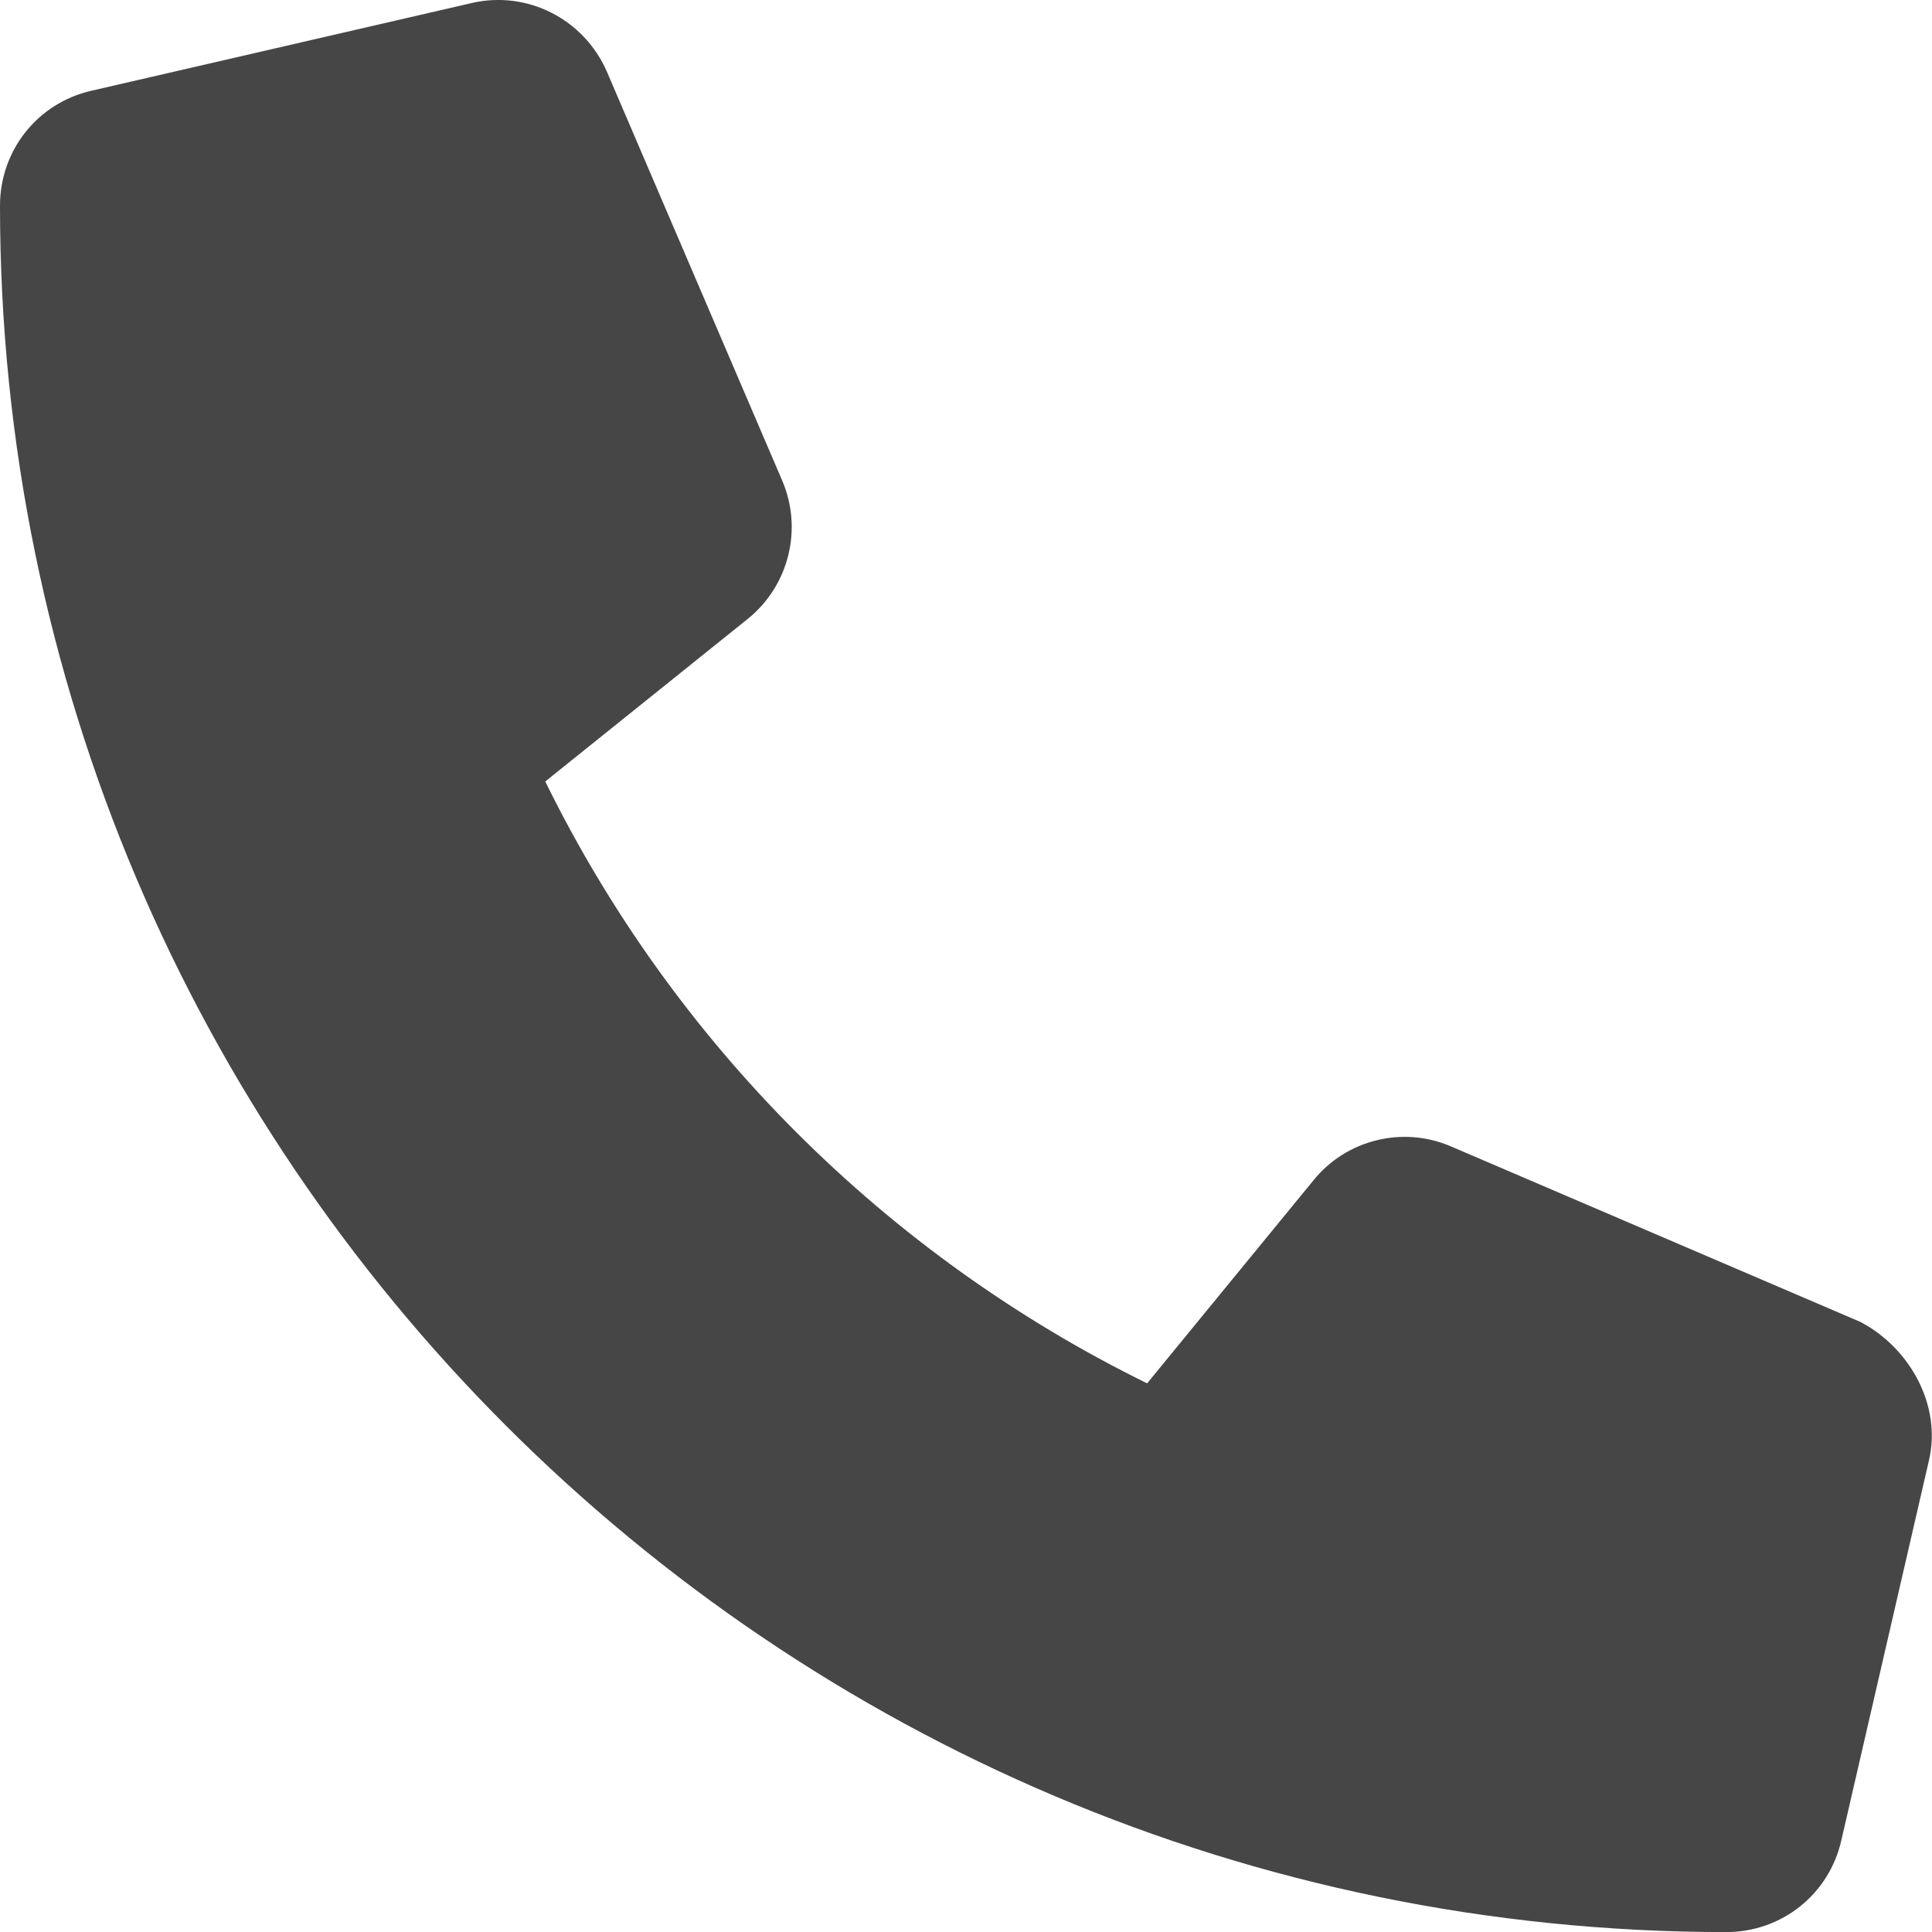
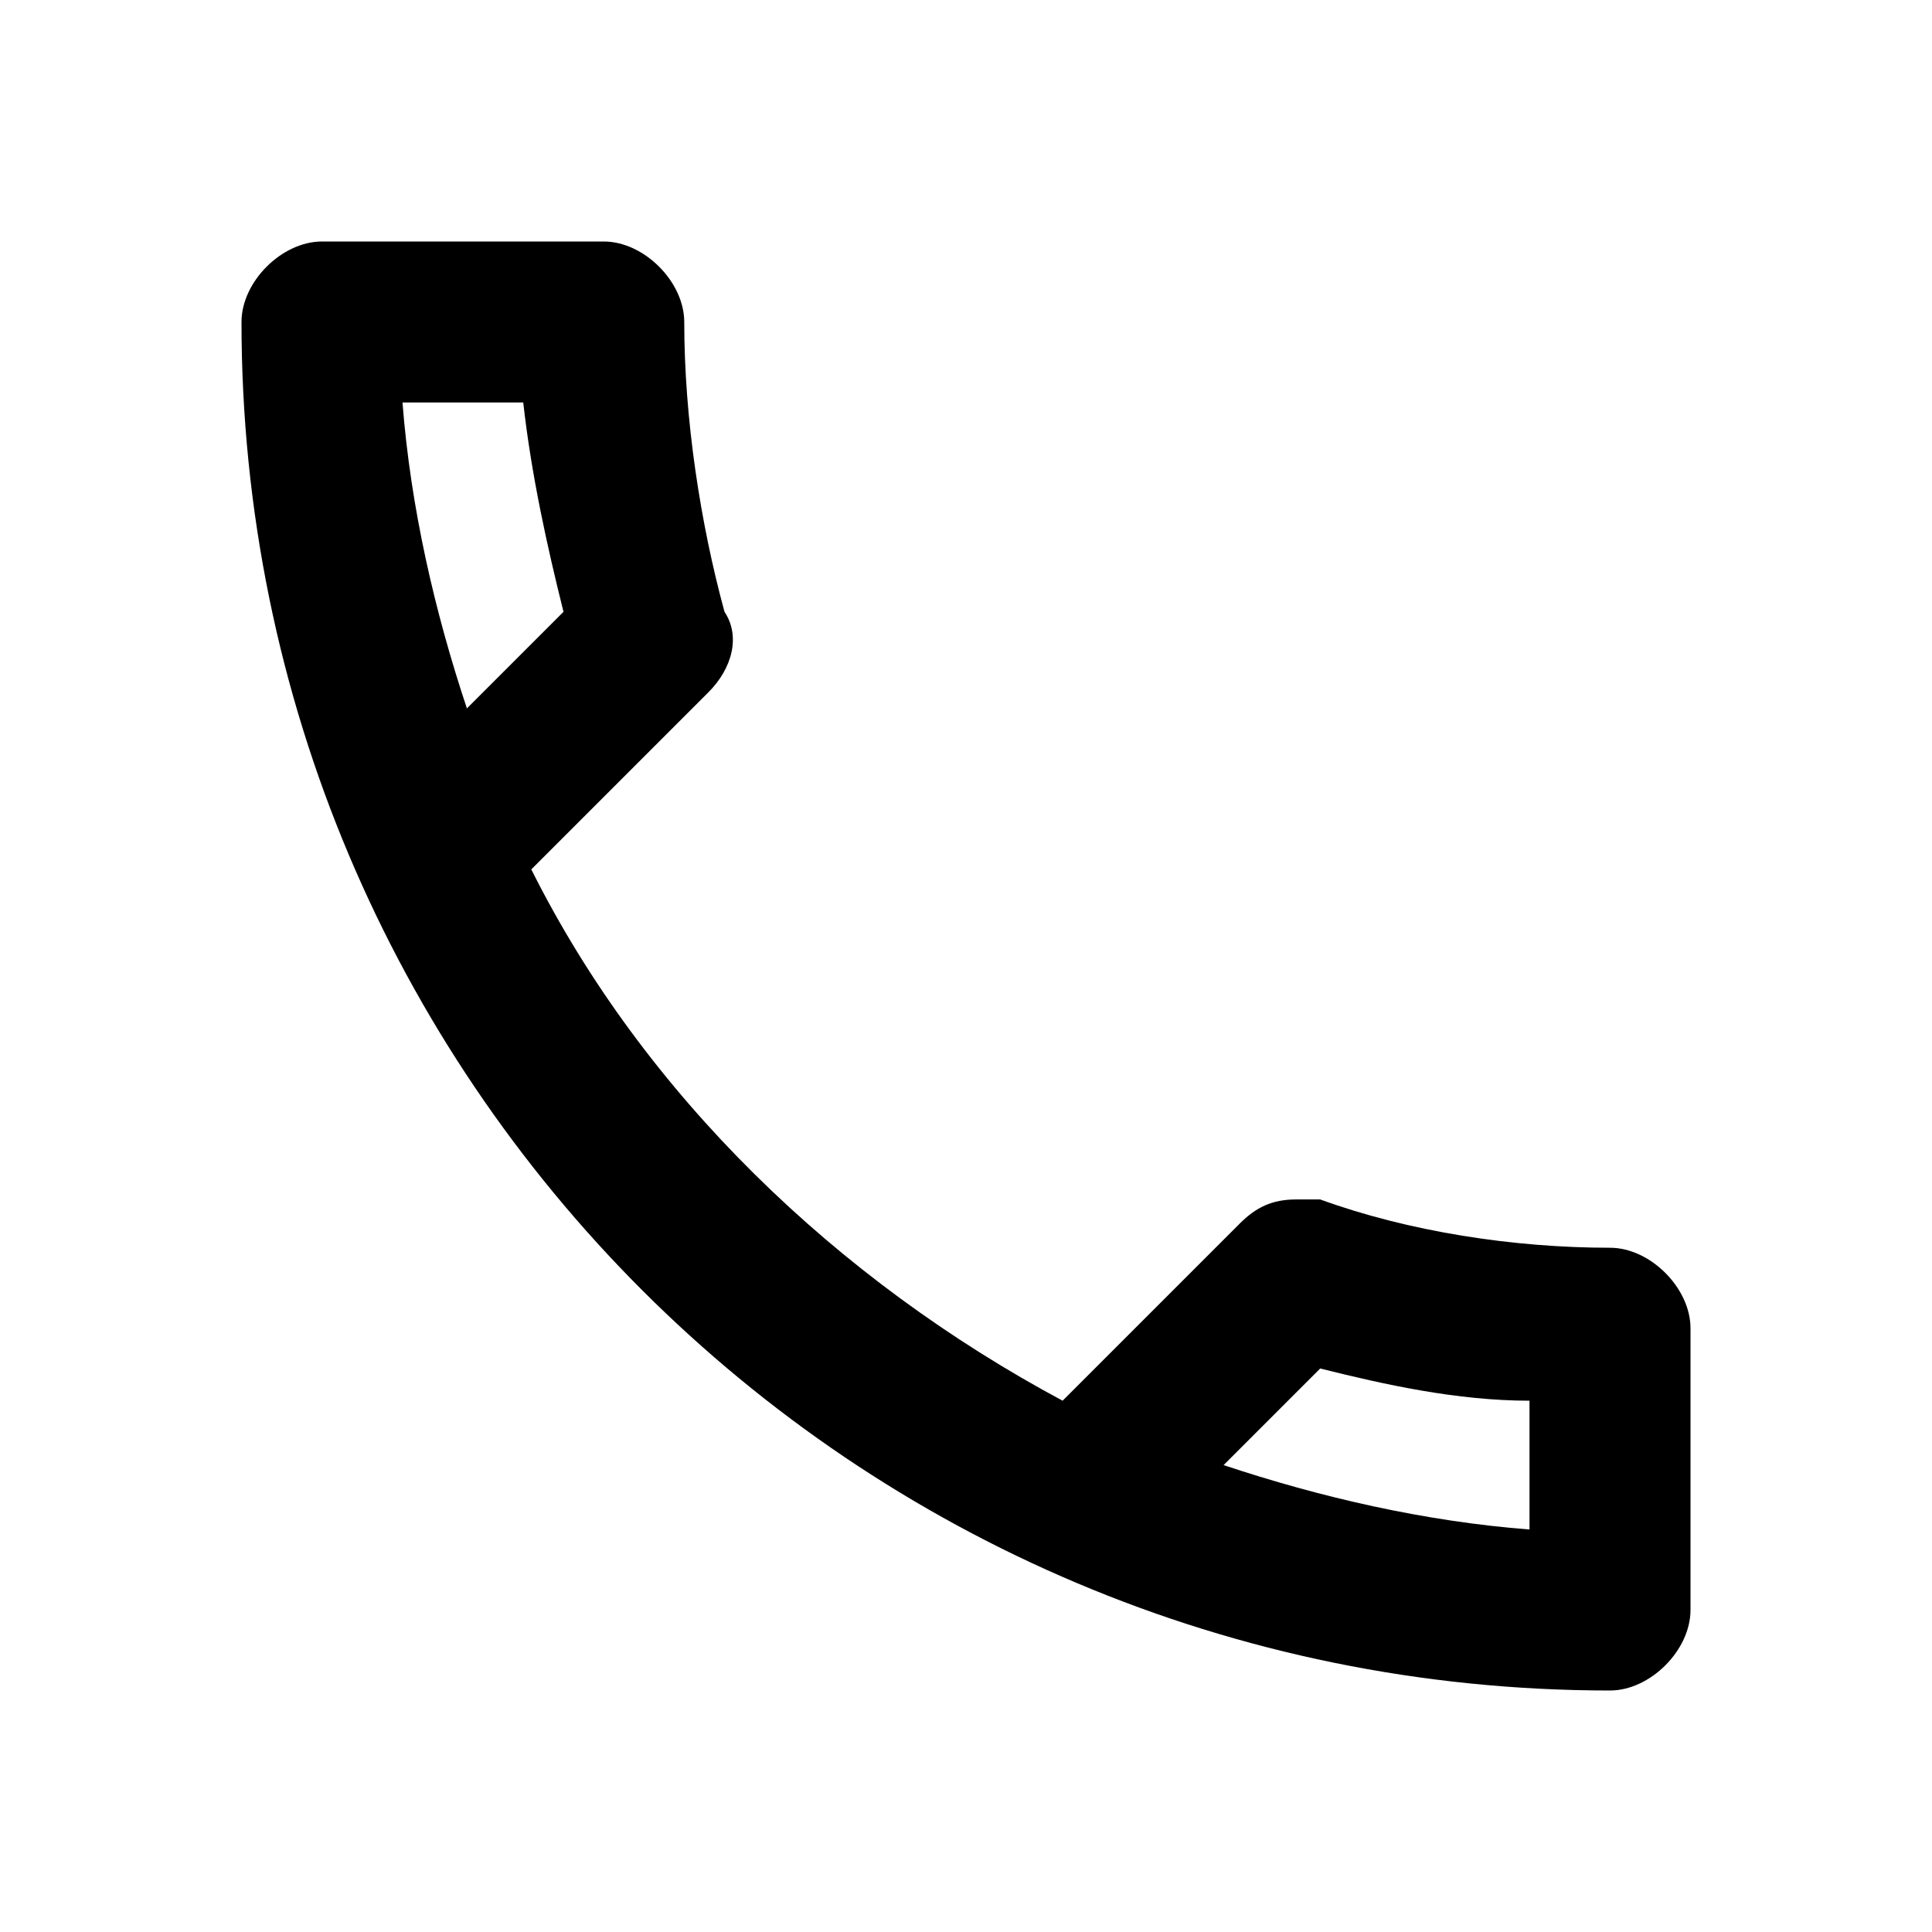
- <svg xmlns="http://www.w3.org/2000/svg" viewBox="0 0 512 512">
-   <path fill="#464646" d="M511.2 387l-23.25 100.8c-3.266 14.25-15.79 24.22-30.46 24.22C205.2 512 0 306.8 0 54.5c0-14.66 9.969-27.2 24.22-30.45l100.8-23.25C139.7-2.602 154.7 5.018 160.8 18.92l46.52 108.5c5.438 12.78 1.77 27.67-8.98 36.45L144.5 207.1c33.98 69.22 90.26 125.5 159.5 159.5l44.08-53.8c8.688-10.78 23.69-14.51 36.47-8.975l108.5 46.51C506.1 357.2 514.6 372.4 511.2 387z" />
+ <svg xmlns="http://www.w3.org/2000/svg" width="24" height="24" viewBox="0 0 24 24">
+   <path fill="#000000" d="M20,15.5C18.8,15.5 17.5,15.3 16.4,14.9C16.3,14.9 16.2,14.9 16.1,14.9C15.8,14.9 15.6,15 15.4,15.2L13.2,17.4C10.4,15.9 8,13.6 6.6,10.8L8.8,8.6C9.1,8.3 9.2,7.9 9,7.6C8.7,6.5 8.5,5.2 8.5,4C8.5,3.5 8,3 7.5,3H4C3.5,3 3,3.5 3,4C3,13.4 10.6,21 20,21C20.5,21 21,20.5 21,20V16.5C21,16 20.5,15.5 20,15.5M5,5H6.5C6.6,5.9 6.8,6.8 7,7.6L5.8,8.8C5.4,7.6 5.1,6.3 5,5M19,19C17.7,18.9 16.4,18.6 15.2,18.2L16.4,17C17.2,17.2 18.1,17.4 19,17.4V19Z" />
</svg>
